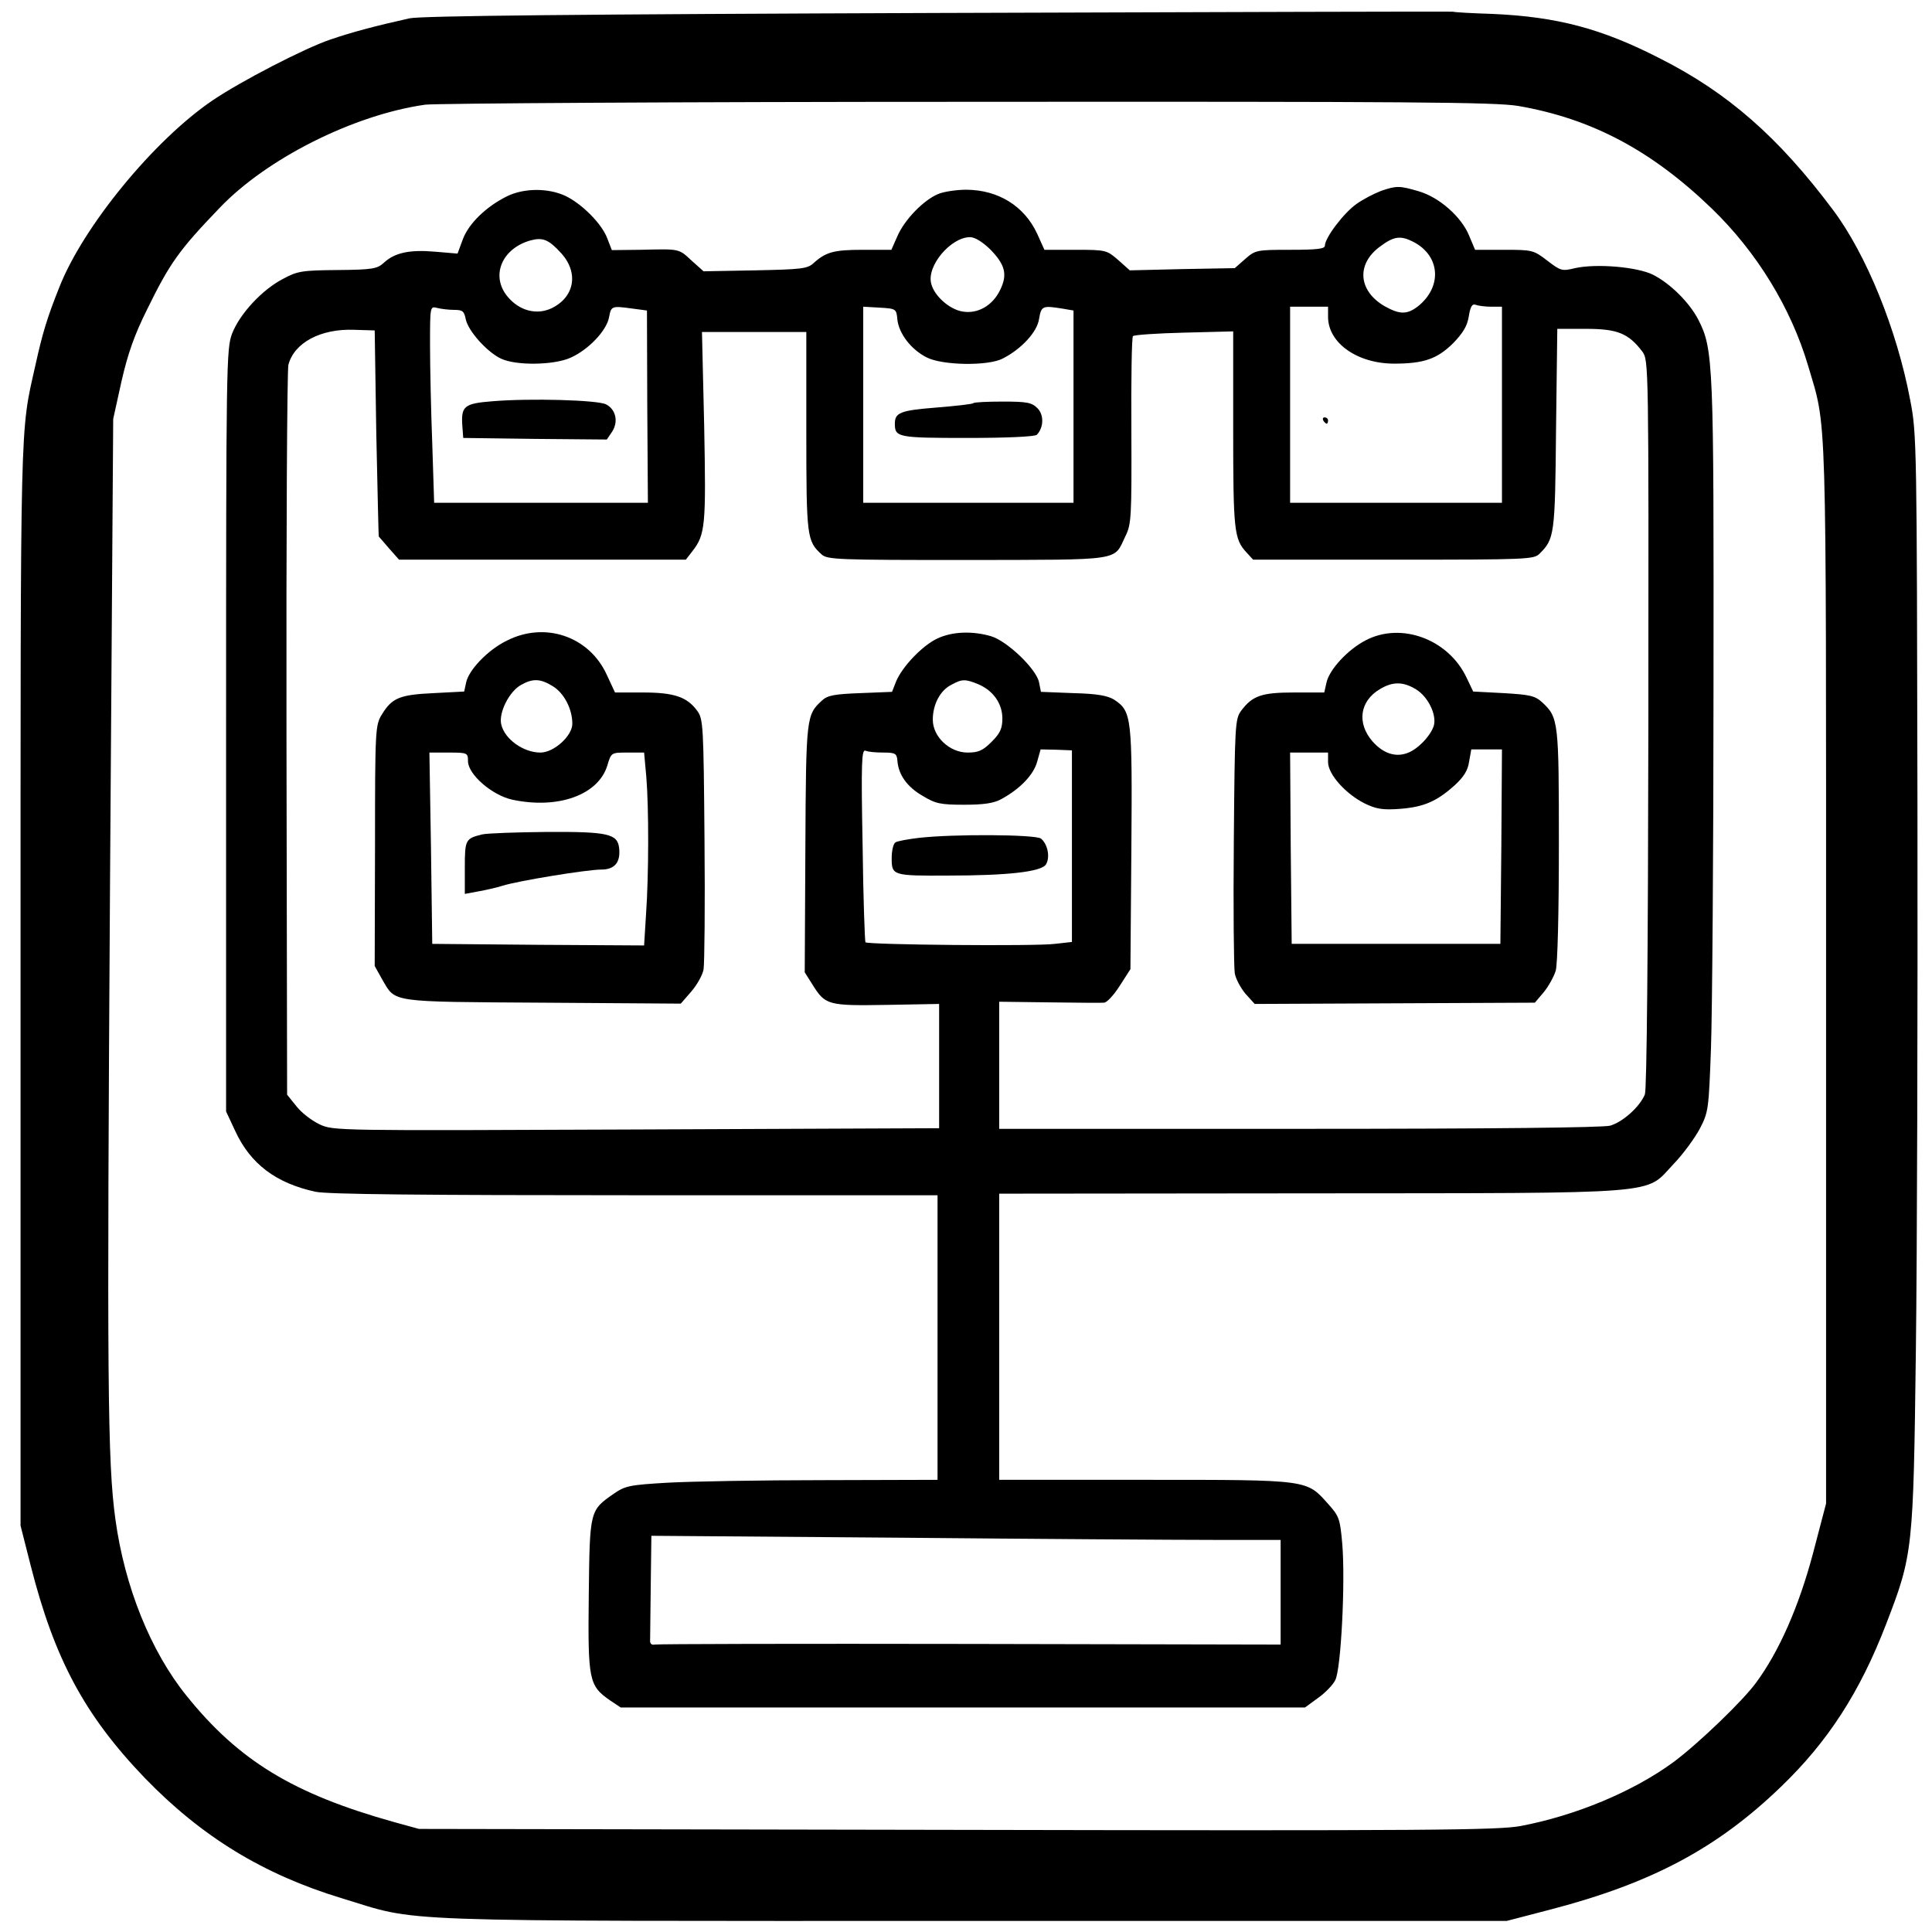
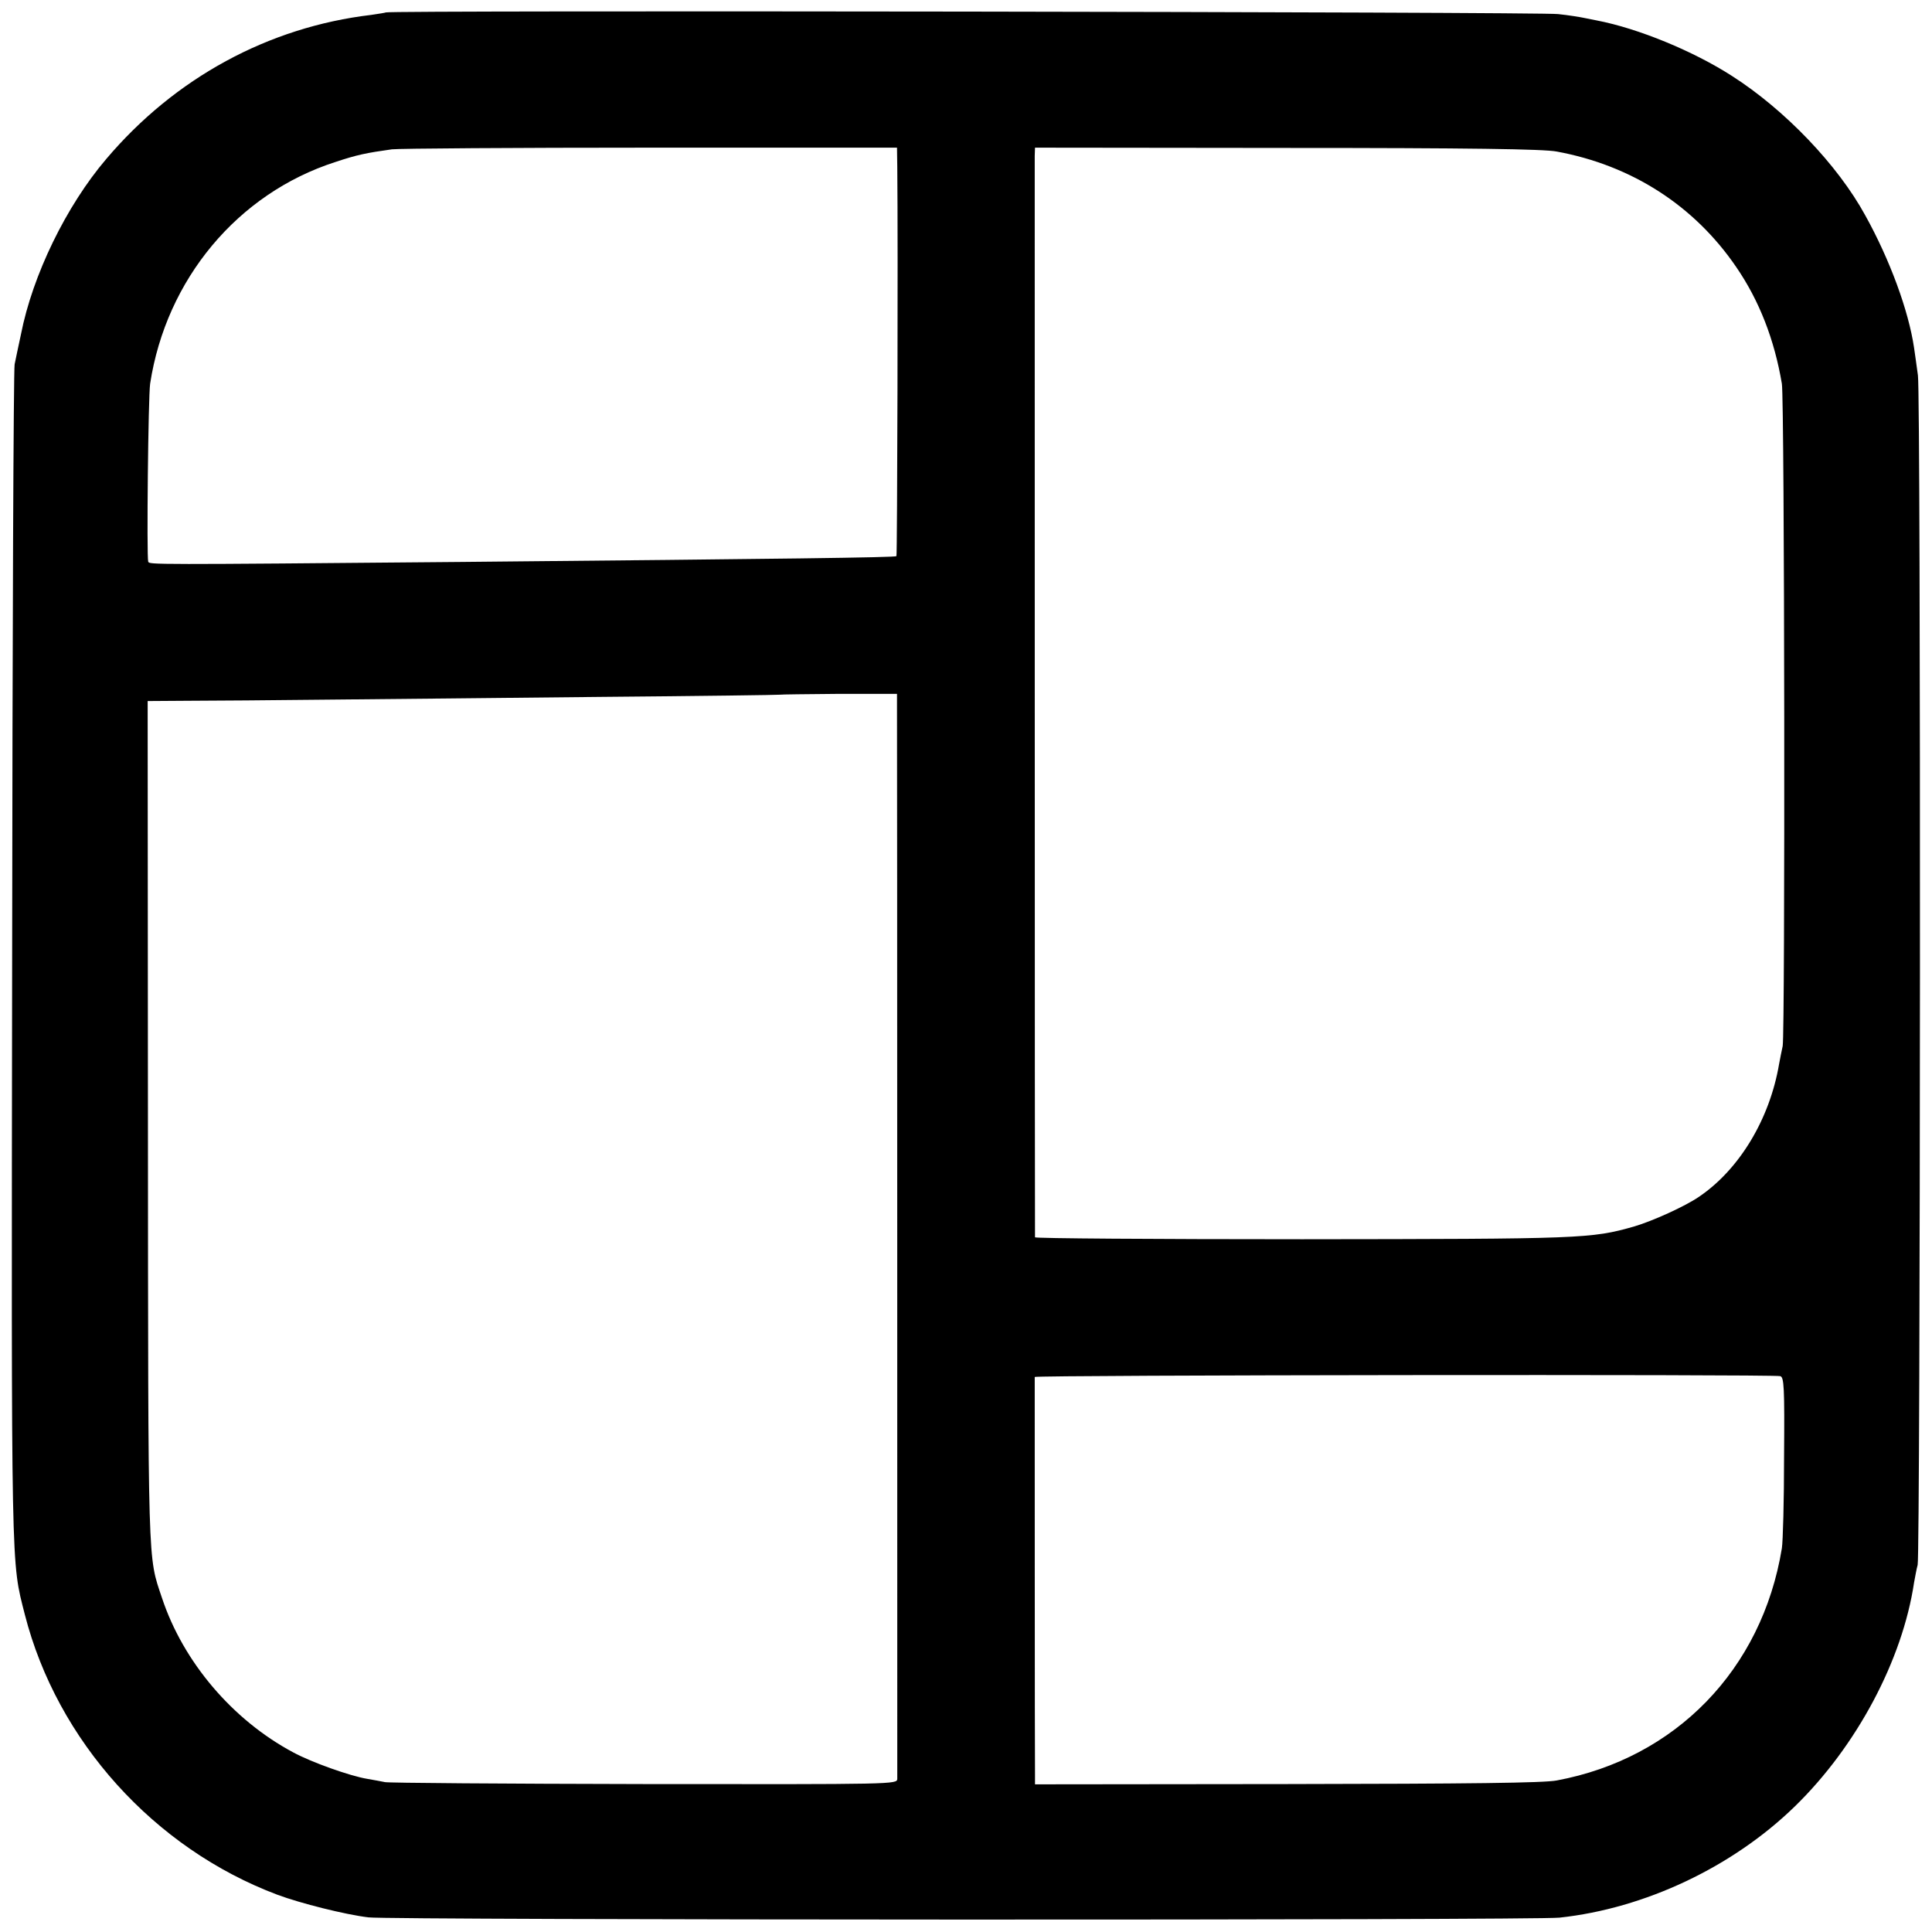
- <svg xmlns="http://www.w3.org/2000/svg" version="1.0" width="611pt" height="611pt" viewBox="0 0 611 611" preserveAspectRatio="xMidYMid meet">
-   <g transform="translate(0,611) scale(0.1,-0.1)" fill="#000000" stroke="none">
-     <path d="M2965 6069 c-1126 -4 -1635 -9 -1670 -17 -108 -24 -183 -44 -250 -67 -83 -28 -285 -133 -372 -192 -185 -125 -411 -400 -486 -593 -38 -95 -53 -145 -75 -245 -49 -218 -47 -136 -47 -1955 l0 -1715 32 -126 c75 -295 170 -473 361 -672 180 -186 375 -305 622 -380 254 -77 105 -72 1995 -72 l1690 0 142 37 c317 83 524 193 725 387 148 142 250 299 333 515 85 220 86 234 94 866 4 305 6 1082 5 1725 -2 1139 -2 1173 -23 1280 -42 223 -139 461 -244 601 -172 230 -333 371 -547 479 -185 95 -326 132 -530 141 -63 2 -119 5 -125 7 -5 1 -739 -1 -1630 -4z m1836 -294 c232 -40 421 -140 612 -324 143 -138 251 -315 305 -497 60 -204 57 -93 57 -1919 l0 -1680 -42 -160 c-44 -165 -106 -307 -179 -406 -42 -58 -185 -195 -262 -252 -127 -93 -309 -169 -484 -202 -73 -13 -283 -15 -1783 -12 l-1700 3 -80 22 c-318 89 -490 194 -655 399 -114 141 -196 346 -225 558 -25 181 -27 431 -17 2020 l10 1460 26 118 c20 88 41 148 82 230 71 145 101 187 229 320 149 156 424 294 650 326 33 4 805 9 1715 9 1403 1 1668 -1 1741 -13z" />
-     <path d="M4367 5506 c-21 -8 -56 -26 -77 -41 -40 -28 -100 -107 -100 -132 0 -10 -25 -13 -110 -13 -106 0 -110 -1 -142 -29 l-33 -29 -166 -3 -166 -4 -37 33 c-36 31 -38 32 -135 32 l-98 0 -23 51 c-41 88 -123 138 -223 139 -32 0 -73 -6 -91 -14 -45 -19 -105 -80 -128 -133 l-19 -43 -90 0 c-92 0 -117 -7 -156 -42 -19 -18 -39 -20 -185 -23 l-163 -3 -38 34 c-41 38 -36 37 -162 34 l-90 -1 -14 36 c-17 47 -81 111 -134 136 -55 25 -130 24 -182 -1 -66 -32 -122 -86 -141 -136 l-17 -46 -71 6 c-80 7 -128 -3 -162 -35 -21 -19 -35 -22 -146 -23 -112 -1 -127 -3 -173 -28 -66 -34 -137 -111 -161 -173 -18 -48 -19 -91 -19 -1255 l0 -1205 29 -62 c48 -104 129 -165 254 -192 37 -8 336 -11 1010 -11 l957 0 0 -450 0 -450 -360 -1 c-198 0 -419 -4 -492 -8 -122 -7 -136 -10 -172 -35 -76 -53 -76 -52 -79 -321 -3 -269 0 -286 68 -333 l33 -22 1082 0 1082 0 41 30 c23 16 48 42 55 57 18 35 32 309 22 430 -7 80 -10 88 -44 126 -70 78 -57 77 -578 77 l-463 0 0 453 0 452 983 1 c1135 1 1057 -5 1149 92 31 32 68 83 84 113 27 52 28 61 35 254 4 110 8 628 8 1150 1 1017 0 1060 -48 1154 -28 54 -88 114 -143 142 -50 25 -179 36 -247 21 -41 -10 -45 -9 -88 24 -43 33 -47 34 -136 34 l-92 0 -19 45 c-24 59 -94 121 -159 140 -61 18 -71 18 -120 1z m-2592 -197 c56 -62 42 -139 -31 -174 -47 -22 -101 -8 -138 36 -56 66 -19 154 73 179 38 10 57 2 96 -41z m1356 13 c48 -49 56 -80 32 -129 -24 -50 -72 -77 -120 -68 -41 7 -89 50 -98 88 -15 56 62 147 123 147 15 0 39 -15 63 -38z m1339 23 c85 -44 92 -142 14 -204 -34 -26 -57 -26 -104 0 -84 48 -92 133 -16 189 44 33 65 36 106 15z m246 -205 l34 0 0 -310 0 -310 -335 0 -335 0 0 310 0 310 60 0 60 0 0 -32 c0 -83 93 -148 209 -148 94 0 136 15 186 64 31 32 45 54 50 85 5 32 11 41 22 37 8 -3 30 -6 49 -6z m-3280 -10 c27 0 32 -4 37 -30 8 -37 67 -103 111 -124 48 -23 169 -21 221 3 56 25 113 85 121 127 7 37 8 37 75 28 l45 -6 1 -304 2 -304 -338 0 -338 0 -6 188 c-4 103 -7 243 -7 311 0 123 0 123 23 117 12 -3 36 -6 53 -6z m1402 -31 c5 -44 43 -94 92 -119 50 -26 195 -28 241 -4 59 30 109 84 115 125 7 42 11 43 74 33 l35 -6 0 -304 0 -304 -332 0 -333 0 0 310 0 310 53 -3 c51 -3 52 -4 55 -38z m-1648 -359 c4 -179 7 -326 8 -327 1 -1 16 -18 33 -38 l31 -35 453 0 454 0 20 26 c42 53 44 82 38 396 l-7 298 165 0 165 0 0 -315 c0 -334 2 -346 48 -388 18 -17 50 -18 462 -18 496 1 461 -4 499 75 19 38 20 60 19 333 -1 161 1 296 5 300 4 4 77 9 162 11 l155 4 0 -310 c0 -321 3 -347 42 -389 l21 -23 444 0 c426 0 444 1 462 19 47 47 49 59 52 393 l4 318 91 0 c99 0 134 -14 178 -72 20 -28 20 -36 19 -1175 -1 -740 -5 -1157 -11 -1174 -16 -39 -69 -87 -110 -99 -24 -6 -365 -10 -984 -10 l-948 0 0 201 0 201 158 -2 c86 -1 164 -2 173 -1 10 0 32 25 50 53 l34 53 3 382 c3 417 1 433 -54 470 -21 13 -53 19 -130 21 l-102 4 -6 30 c-8 42 -101 131 -152 146 -58 17 -122 15 -169 -7 -46 -21 -111 -88 -131 -136 l-13 -33 -100 -4 c-81 -3 -104 -7 -121 -23 -50 -46 -51 -50 -53 -468 l-2 -392 24 -38 c41 -66 49 -68 235 -65 l166 3 0 -197 0 -196 -957 -4 c-951 -4 -958 -4 -1002 16 -25 12 -58 37 -74 58 l-29 36 -2 1139 c-1 626 2 1152 6 1169 18 70 102 115 208 111 l65 -2 5 -325z m1904 -794 c47 -20 76 -61 76 -108 0 -32 -7 -47 -34 -74 -28 -28 -42 -34 -76 -34 -57 0 -110 50 -110 104 0 48 23 92 58 110 34 19 45 19 86 2z m-300 -216 c37 0 42 -3 44 -25 3 -45 31 -84 80 -112 41 -25 57 -28 132 -28 62 0 94 5 117 18 59 32 102 77 113 118 l11 39 49 -1 50 -2 0 -303 0 -303 -54 -6 c-59 -8 -592 -3 -599 5 -2 3 -7 141 -9 308 -5 262 -3 302 9 298 8 -4 34 -6 57 -6z m1044 -2490 l212 0 0 -166 0 -165 -982 2 c-541 1 -990 0 -998 -2 -9 -2 -15 3 -14 14 0 9 1 87 2 173 l2 157 783 -6 c430 -4 878 -7 995 -7z" />
-     <path d="M4185 4780 c3 -5 8 -10 11 -10 2 0 4 5 4 10 0 6 -5 10 -11 10 -5 0 -7 -4 -4 -10z" />
-     <path d="M1557 4841 c-88 -7 -99 -15 -95 -76 l3 -40 227 -3 227 -2 17 25 c20 31 12 70 -19 86 -25 14 -241 20 -360 10z" />
-     <path d="M3078 4835 c-2 -3 -56 -9 -118 -14 -113 -9 -130 -16 -130 -51 0 -43 9 -45 229 -45 124 0 214 4 220 10 22 23 23 63 2 84 -18 18 -33 21 -109 21 -49 0 -91 -2 -94 -5z" />
-     <path d="M1603 4084 c-60 -29 -121 -93 -129 -133 l-6 -28 -96 -5 c-108 -5 -132 -15 -164 -67 -21 -34 -22 -45 -22 -415 l-1 -381 24 -43 c43 -73 19 -70 506 -73 l438 -3 33 38 c19 22 36 53 39 70 3 17 5 202 3 411 -3 362 -4 381 -23 407 -32 44 -73 58 -172 58 l-88 0 -27 58 c-56 120 -195 167 -315 106z m145 -144 c36 -22 62 -72 62 -119 0 -38 -58 -91 -101 -91 -54 0 -114 43 -124 90 -8 37 26 104 63 124 37 21 61 20 100 -4z m-268 -237 c0 -42 76 -108 140 -122 145 -31 273 15 301 109 12 40 12 40 64 40 l52 0 7 -77 c8 -97 8 -310 -1 -436 l-6 -97 -335 2 -335 3 -4 303 -5 302 61 0 c59 0 61 -1 61 -27z" />
-     <path d="M1524 3471 c-52 -13 -54 -17 -54 -105 l0 -83 43 8 c23 4 58 12 77 18 47 15 266 51 312 51 42 0 61 23 56 68 -5 45 -35 52 -228 51 -96 -1 -189 -4 -206 -8z" />
-     <path d="M4319 4085 c-56 -29 -115 -92 -124 -134 l-7 -31 -95 0 c-103 0 -132 -10 -168 -58 -19 -26 -20 -45 -23 -412 -2 -212 0 -400 3 -418 3 -18 19 -47 34 -65 l29 -32 443 2 443 2 28 33 c15 18 32 49 38 68 6 21 10 184 10 398 0 391 -1 403 -53 451 -23 21 -39 24 -122 29 l-96 5 -21 44 c-57 121 -206 177 -319 118z m159 -155 c38 -23 65 -79 57 -113 -8 -31 -50 -76 -83 -88 -38 -15 -78 -2 -112 37 -49 57 -40 126 23 164 41 25 74 25 115 0z m270 -497 l-3 -308 -330 0 -330 0 -3 303 -2 302 60 0 60 0 0 -30 c0 -39 56 -101 116 -131 37 -18 58 -21 112 -17 75 6 115 23 173 75 28 26 41 46 45 74 l7 39 48 0 49 0 -2 -307z" />
-     <path d="M2904 3460 c-33 -4 -66 -10 -72 -14 -7 -4 -12 -27 -12 -50 0 -55 3 -56 180 -55 187 0 290 12 307 34 15 22 7 65 -15 83 -17 13 -276 15 -388 2z" />
+ <svg xmlns="http://www.w3.org/2000/svg" version="1.0" width="700pt" height="700pt" viewBox="0 0 700 700" preserveAspectRatio="xMidYMid meet">
+   <g transform="translate(0,700) scale(0.1,-0.1)" fill="#000000" stroke="none">
+     <path d="M1398 6955 c-1 -1 -25 -5 -53 -9 -372 -44 -711 -228 -960 -522 -145 -170 -267 -421 -309 -635 -9 -41 -19 -90 -23 -109 -4 -19 -8 -987 -9 -2150 -3 -2266 -4 -2182 46 -2380 117 -457 468 -847 915 -1015 83 -31 246 -72 330 -82 75 -10 4226 -11 4315 -1 309 33 627 183 853 403 224 218 390 530 432 811 4 21 9 50 13 64 10 40 12 4237 1 4310 -5 36 -11 81 -14 100 -20 135 -88 320 -177 480 -100 183 -292 383 -483 505 -140 90 -339 172 -490 201 -11 2 -31 6 -45 9 -14 3 -56 10 -95 14 -62 8 -4238 14 -4247 6z m1853 -560 c3 -285 0 -1407 -3 -1410 -4 -5 -408 -10 -1573 -21 -1132 -10 -1134 -10 -1138 1 -6 18 0 599 7 645 58 378 317 689 671 803 78 26 112 33 205 46 25 3 447 6 938 6 l892 0 1 -70z m2389 56 c272 -50 499 -196 651 -419 83 -121 138 -262 165 -422 10 -57 12 -2353 3 -2400 -4 -19 -10 -48 -13 -65 -34 -200 -144 -382 -290 -481 -51 -35 -168 -88 -236 -108 -155 -44 -187 -45 -1202 -46 -533 0 -968 3 -968 7 -1 10 -1 3879 -1 3918 l1 30 913 -1 c661 0 930 -4 977 -13z m-2390 -2010 c1 -75 1 -3864 1 -3886 -1 -20 -5 -20 -918 -19 -505 1 -927 4 -938 7 -11 2 -40 8 -65 12 -61 10 -202 60 -268 96 -219 117 -398 327 -475 559 -52 156 -50 86 -51 1728 l-1 1522 150 1 c82 0 305 2 495 4 190 2 637 6 995 10 357 3 650 7 651 8 1 1 97 2 213 3 l211 0 0 -45z m3200 -2427 c14 -3 16 -41 14 -291 0 -159 -4 -308 -8 -333 -72 -439 -385 -761 -816 -841 -47 -9 -314 -12 -977 -13 l-913 -1 0 35 c-1 47 -1 1433 -1 1441 1 7 2677 10 2701 3z" />
  </g>
</svg>
